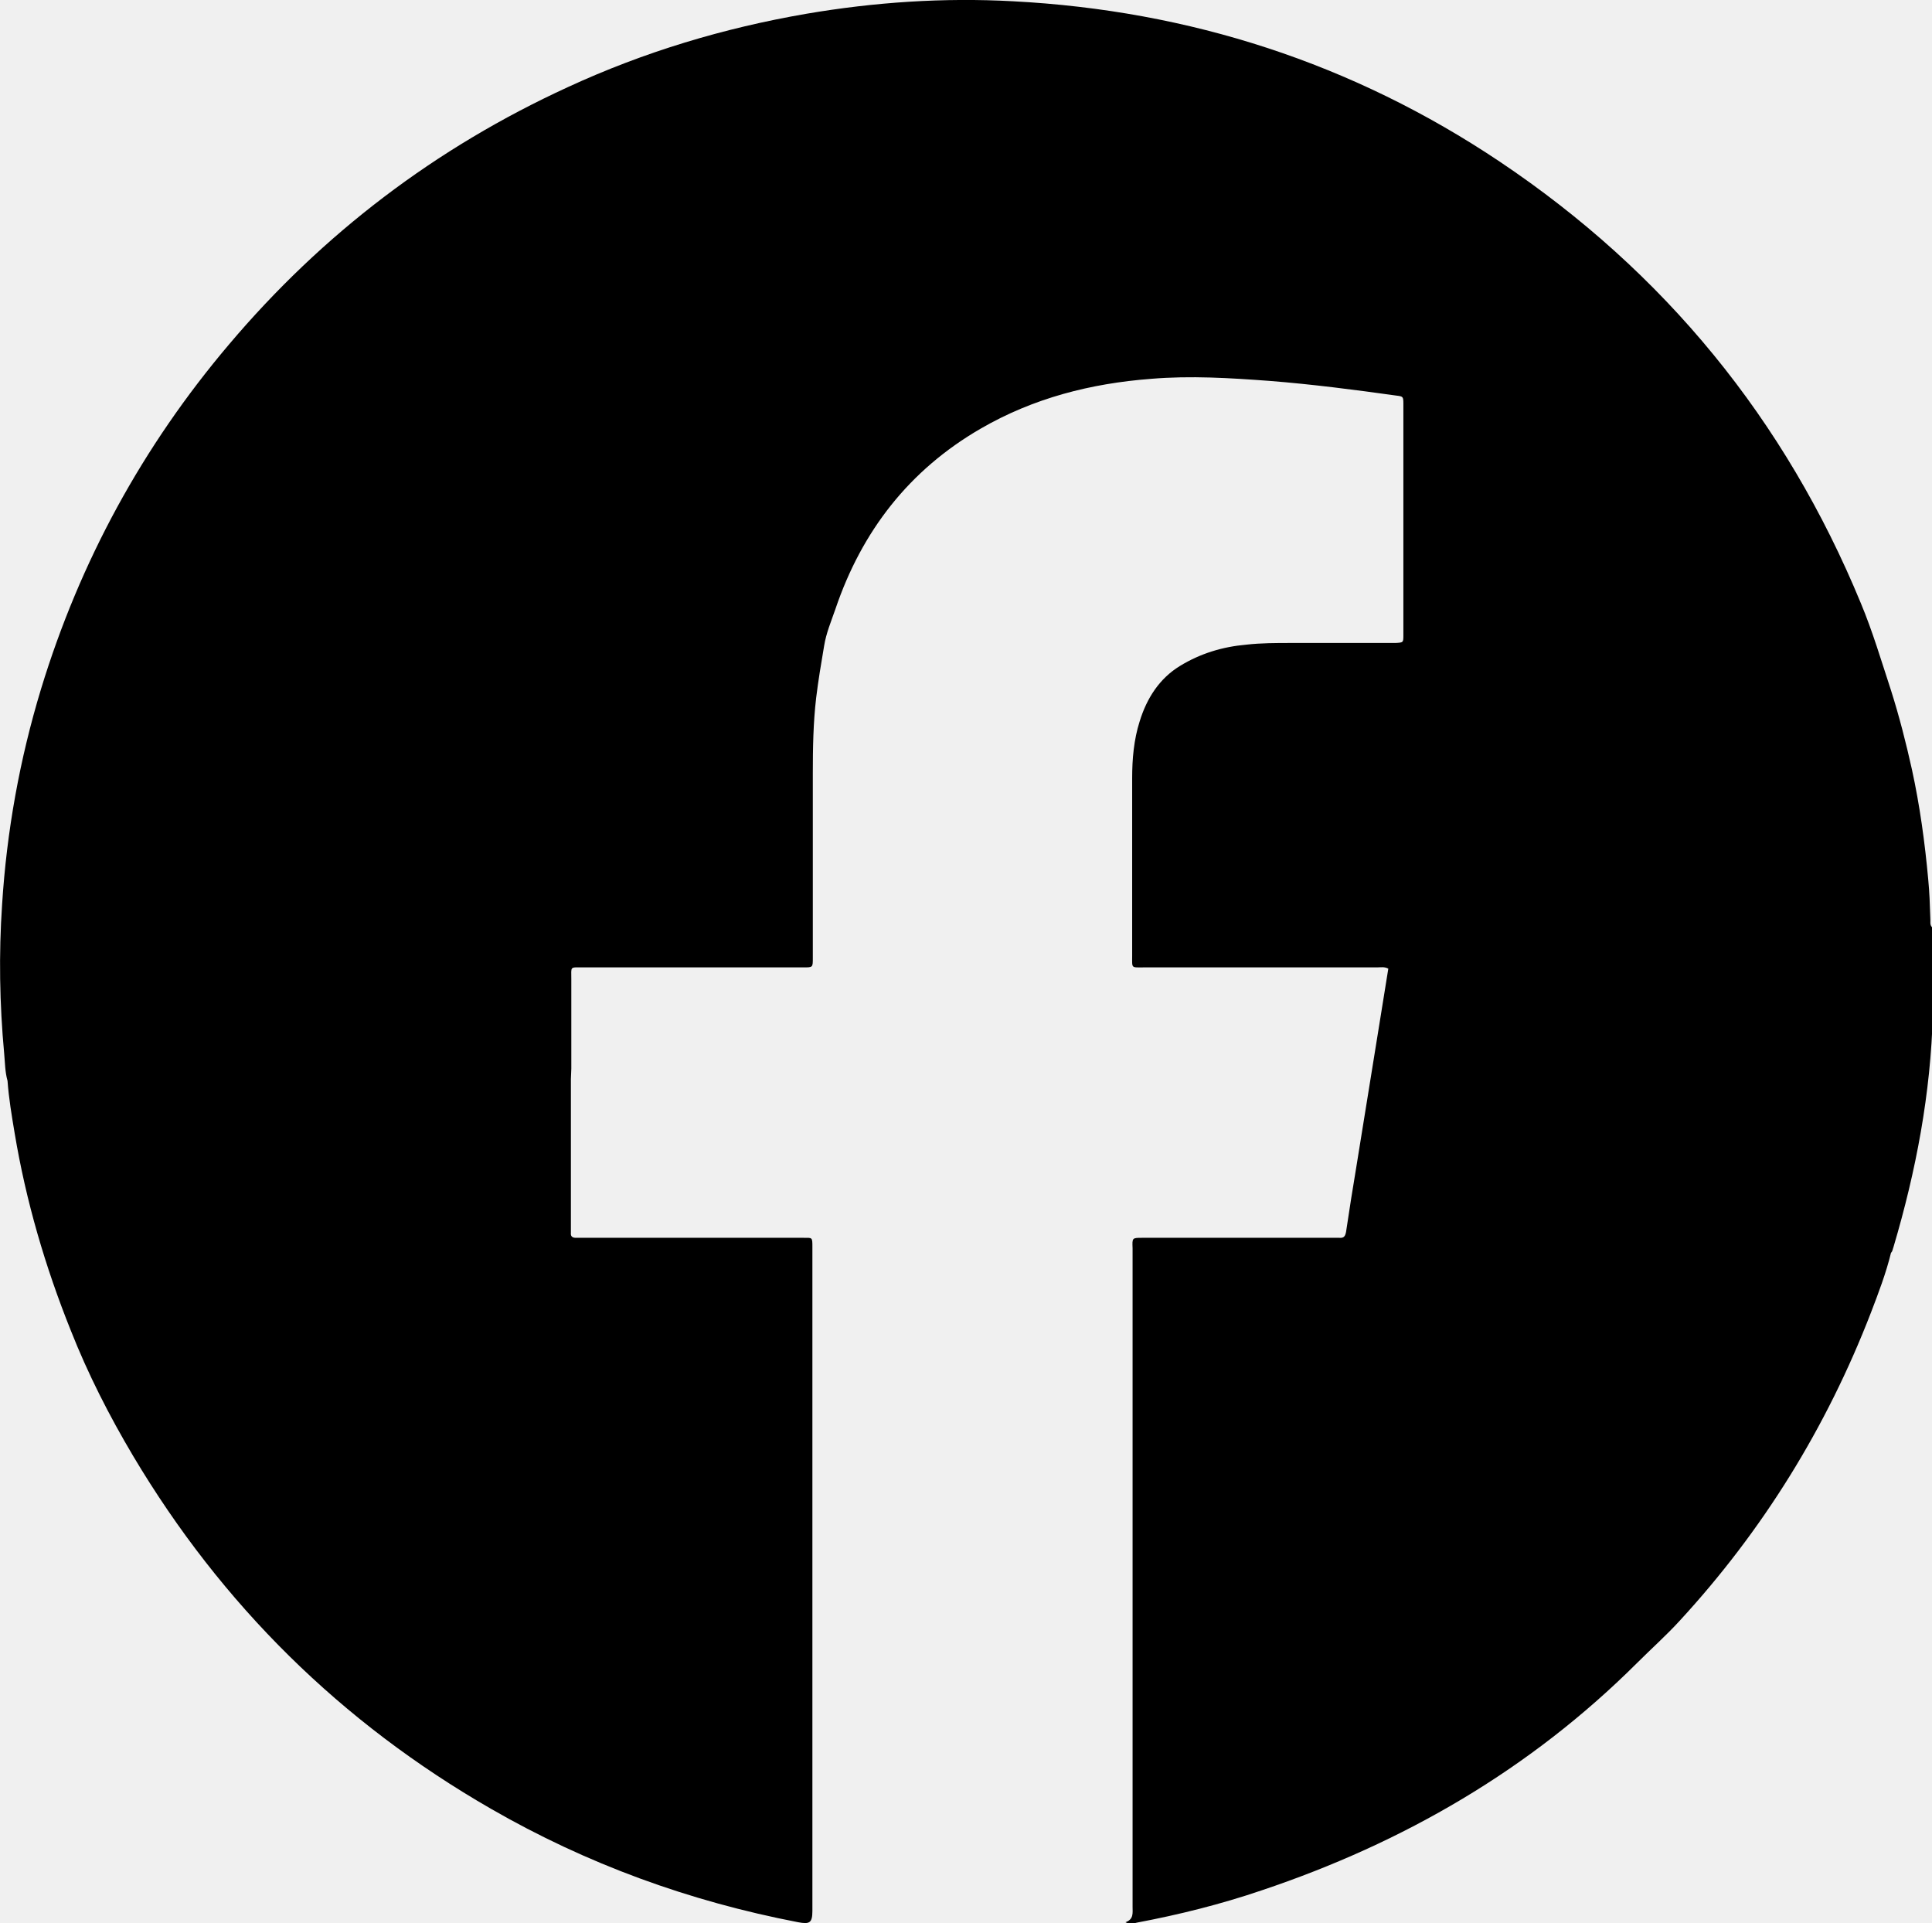
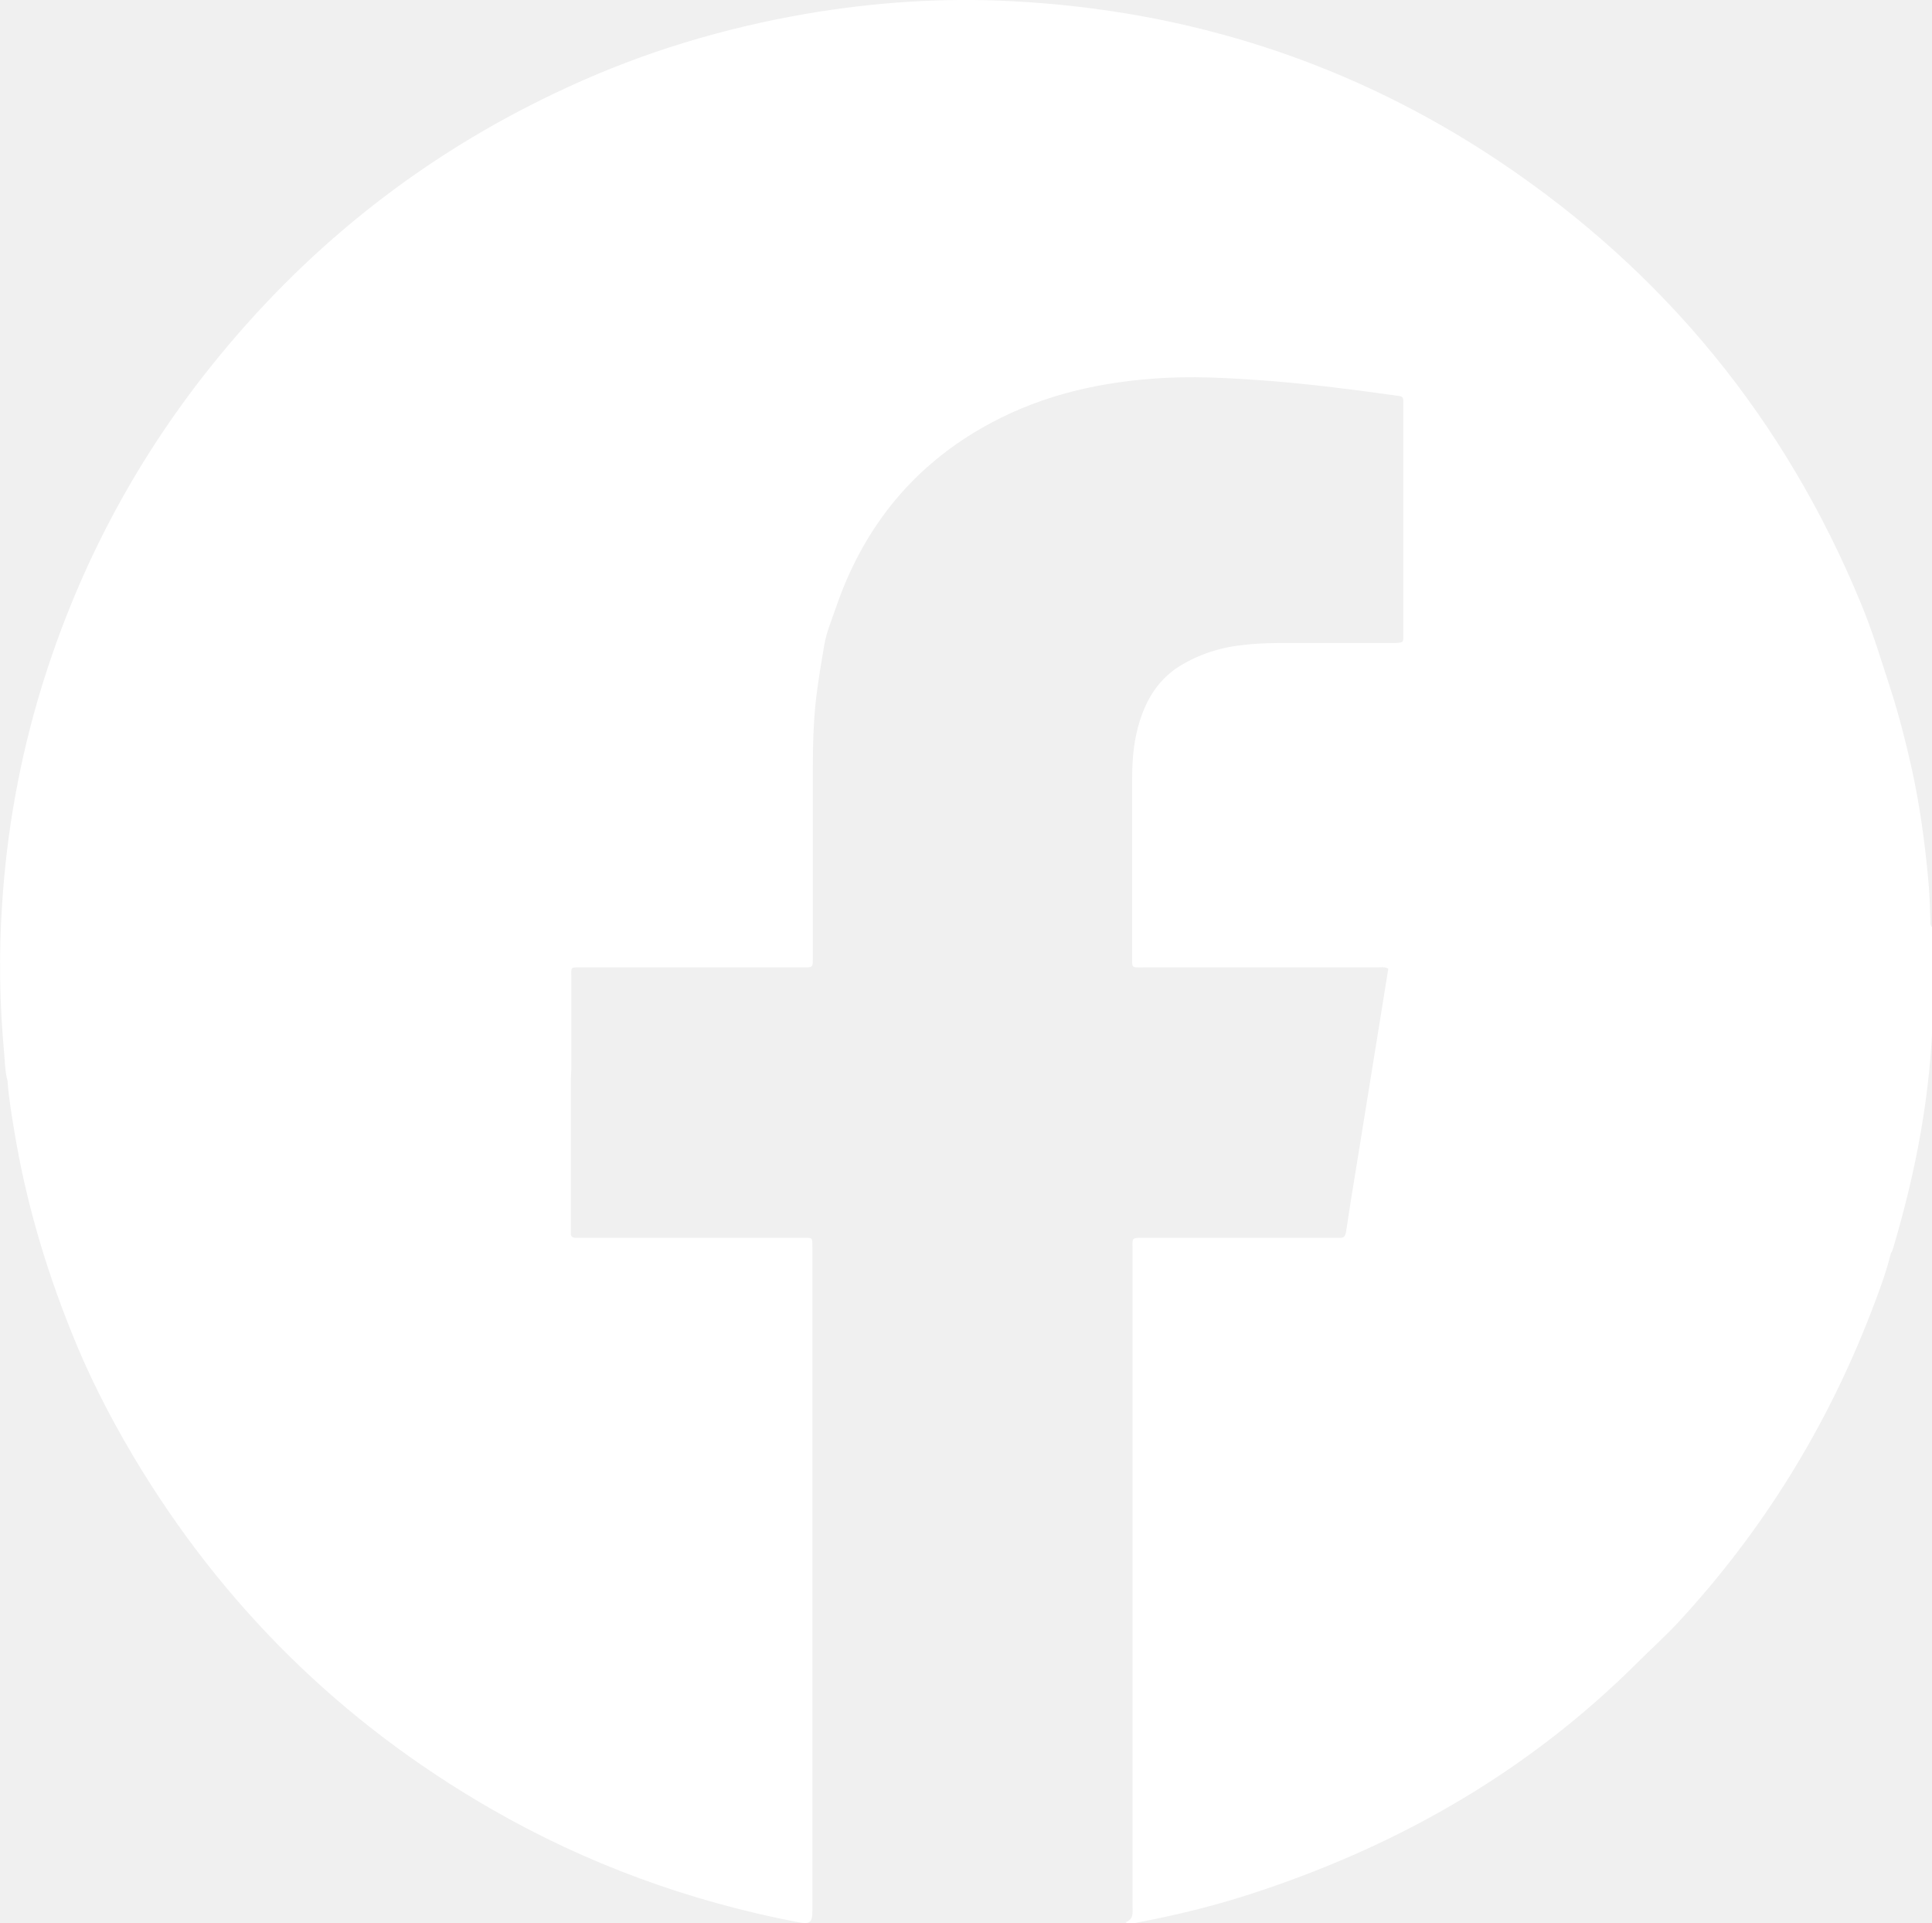
<svg xmlns="http://www.w3.org/2000/svg" id="Layer_2" viewBox="0 0 46.16 45.93">
  <defs>
-     <style>.cls-1{fill:#000;stroke-width:0px;}</style>
+     <style>.cls-1{fill:#fff;stroke-width:0px;}</style>
  </defs>
  <g id="Footer">
    <path class="cls-1" d="m46.16,22.15c-.06-.06-.03-.14-.04-.22-.01-.31-.02-.61-.05-.92-.08-.88-.2-1.76-.39-2.63-.14-.63-.3-1.26-.5-1.89-.23-.7-.44-1.41-.72-2.08-1.81-4.39-4.69-7.91-8.63-10.55C32.32,1.51,28.42.25,24.2.03c-1.65-.09-3.3.02-4.94.3-1.97.34-3.87.91-5.69,1.75-3.16,1.45-5.86,3.5-8.1,6.15-2.06,2.43-3.56,5.18-4.49,8.23-.51,1.68-.82,3.4-.93,5.15-.08,1.19-.06,2.37.05,3.56.02.22.02.44.08.65.03.42.1.83.17,1.25.27,1.62.73,3.19,1.34,4.71.41,1.04.92,2.04,1.49,3,2.12,3.56,4.97,6.37,8.55,8.43,2.29,1.32,4.74,2.21,7.34,2.71.27.05.34.02.34-.27,0-2.34,0-4.69,0-7.03,0-2.94,0-5.89,0-8.83,0-.24,0-.22-.22-.22-.03,0-.06,0-.09,0-1.73,0-3.46,0-5.18,0-.05,0-.11,0-.16,0-.08,0-.13-.03-.12-.12,0-.05,0-.11,0-.16,0-.92,0-1.85,0-2.77,0-.25,0-.5,0-.74,0-.08.01-.16.01-.25,0-.71,0-1.43,0-2.14,0-.31-.04-.28.27-.28,1.76,0,3.52,0,5.28,0,.22,0,.22,0,.22-.22,0-.04,0-.08,0-.11,0-1.44,0-2.87,0-4.31,0-.6.01-1.2.08-1.8.05-.41.12-.83.19-1.24.05-.31.17-.59.27-.88.63-1.86,1.76-3.32,3.47-4.31,1.26-.73,2.63-1.08,4.07-1.19.95-.08,1.89-.02,2.84.05,1.01.08,2.02.21,3.02.35.16.02.17.02.17.2,0,1.84,0,3.68,0,5.52,0,.18,0,.18-.19.19-.83,0-1.67,0-2.5,0-.35,0-.71,0-1.06.04-.57.05-1.1.21-1.59.51-.49.3-.79.77-.96,1.32-.14.44-.18.9-.18,1.36,0,1.41,0,2.83,0,4.24,0,.31-.03.28.28.28,1.86,0,3.71,0,5.57,0,.09,0,.18-.02.27.03-.08.5-.16.99-.24,1.49-.17,1.07-.35,2.15-.52,3.22-.09.53-.17,1.05-.25,1.58-.02.1-.05.15-.16.14-.05,0-.11,0-.16,0-1.52,0-3.04,0-4.55,0-.24,0-.24,0-.23.25,0,0,0,.01,0,.02h0c0,.09,0,.18,0,.27,0,5.15,0,10.29,0,15.44,0,.15.03.3-.17.37.11.06.19.03.27.01,1.01-.19,2.01-.44,2.98-.77,3.4-1.14,6.42-2.89,8.97-5.43.34-.34.7-.66,1.02-1.01,1.99-2.16,3.51-4.62,4.57-7.36.18-.47.36-.94.48-1.43.04-.04.04-.09.06-.14.54-1.82.89-3.67.94-5.57,0-.1-.02-.2.04-.29v-1.76Z" />
  </g>
</svg>
